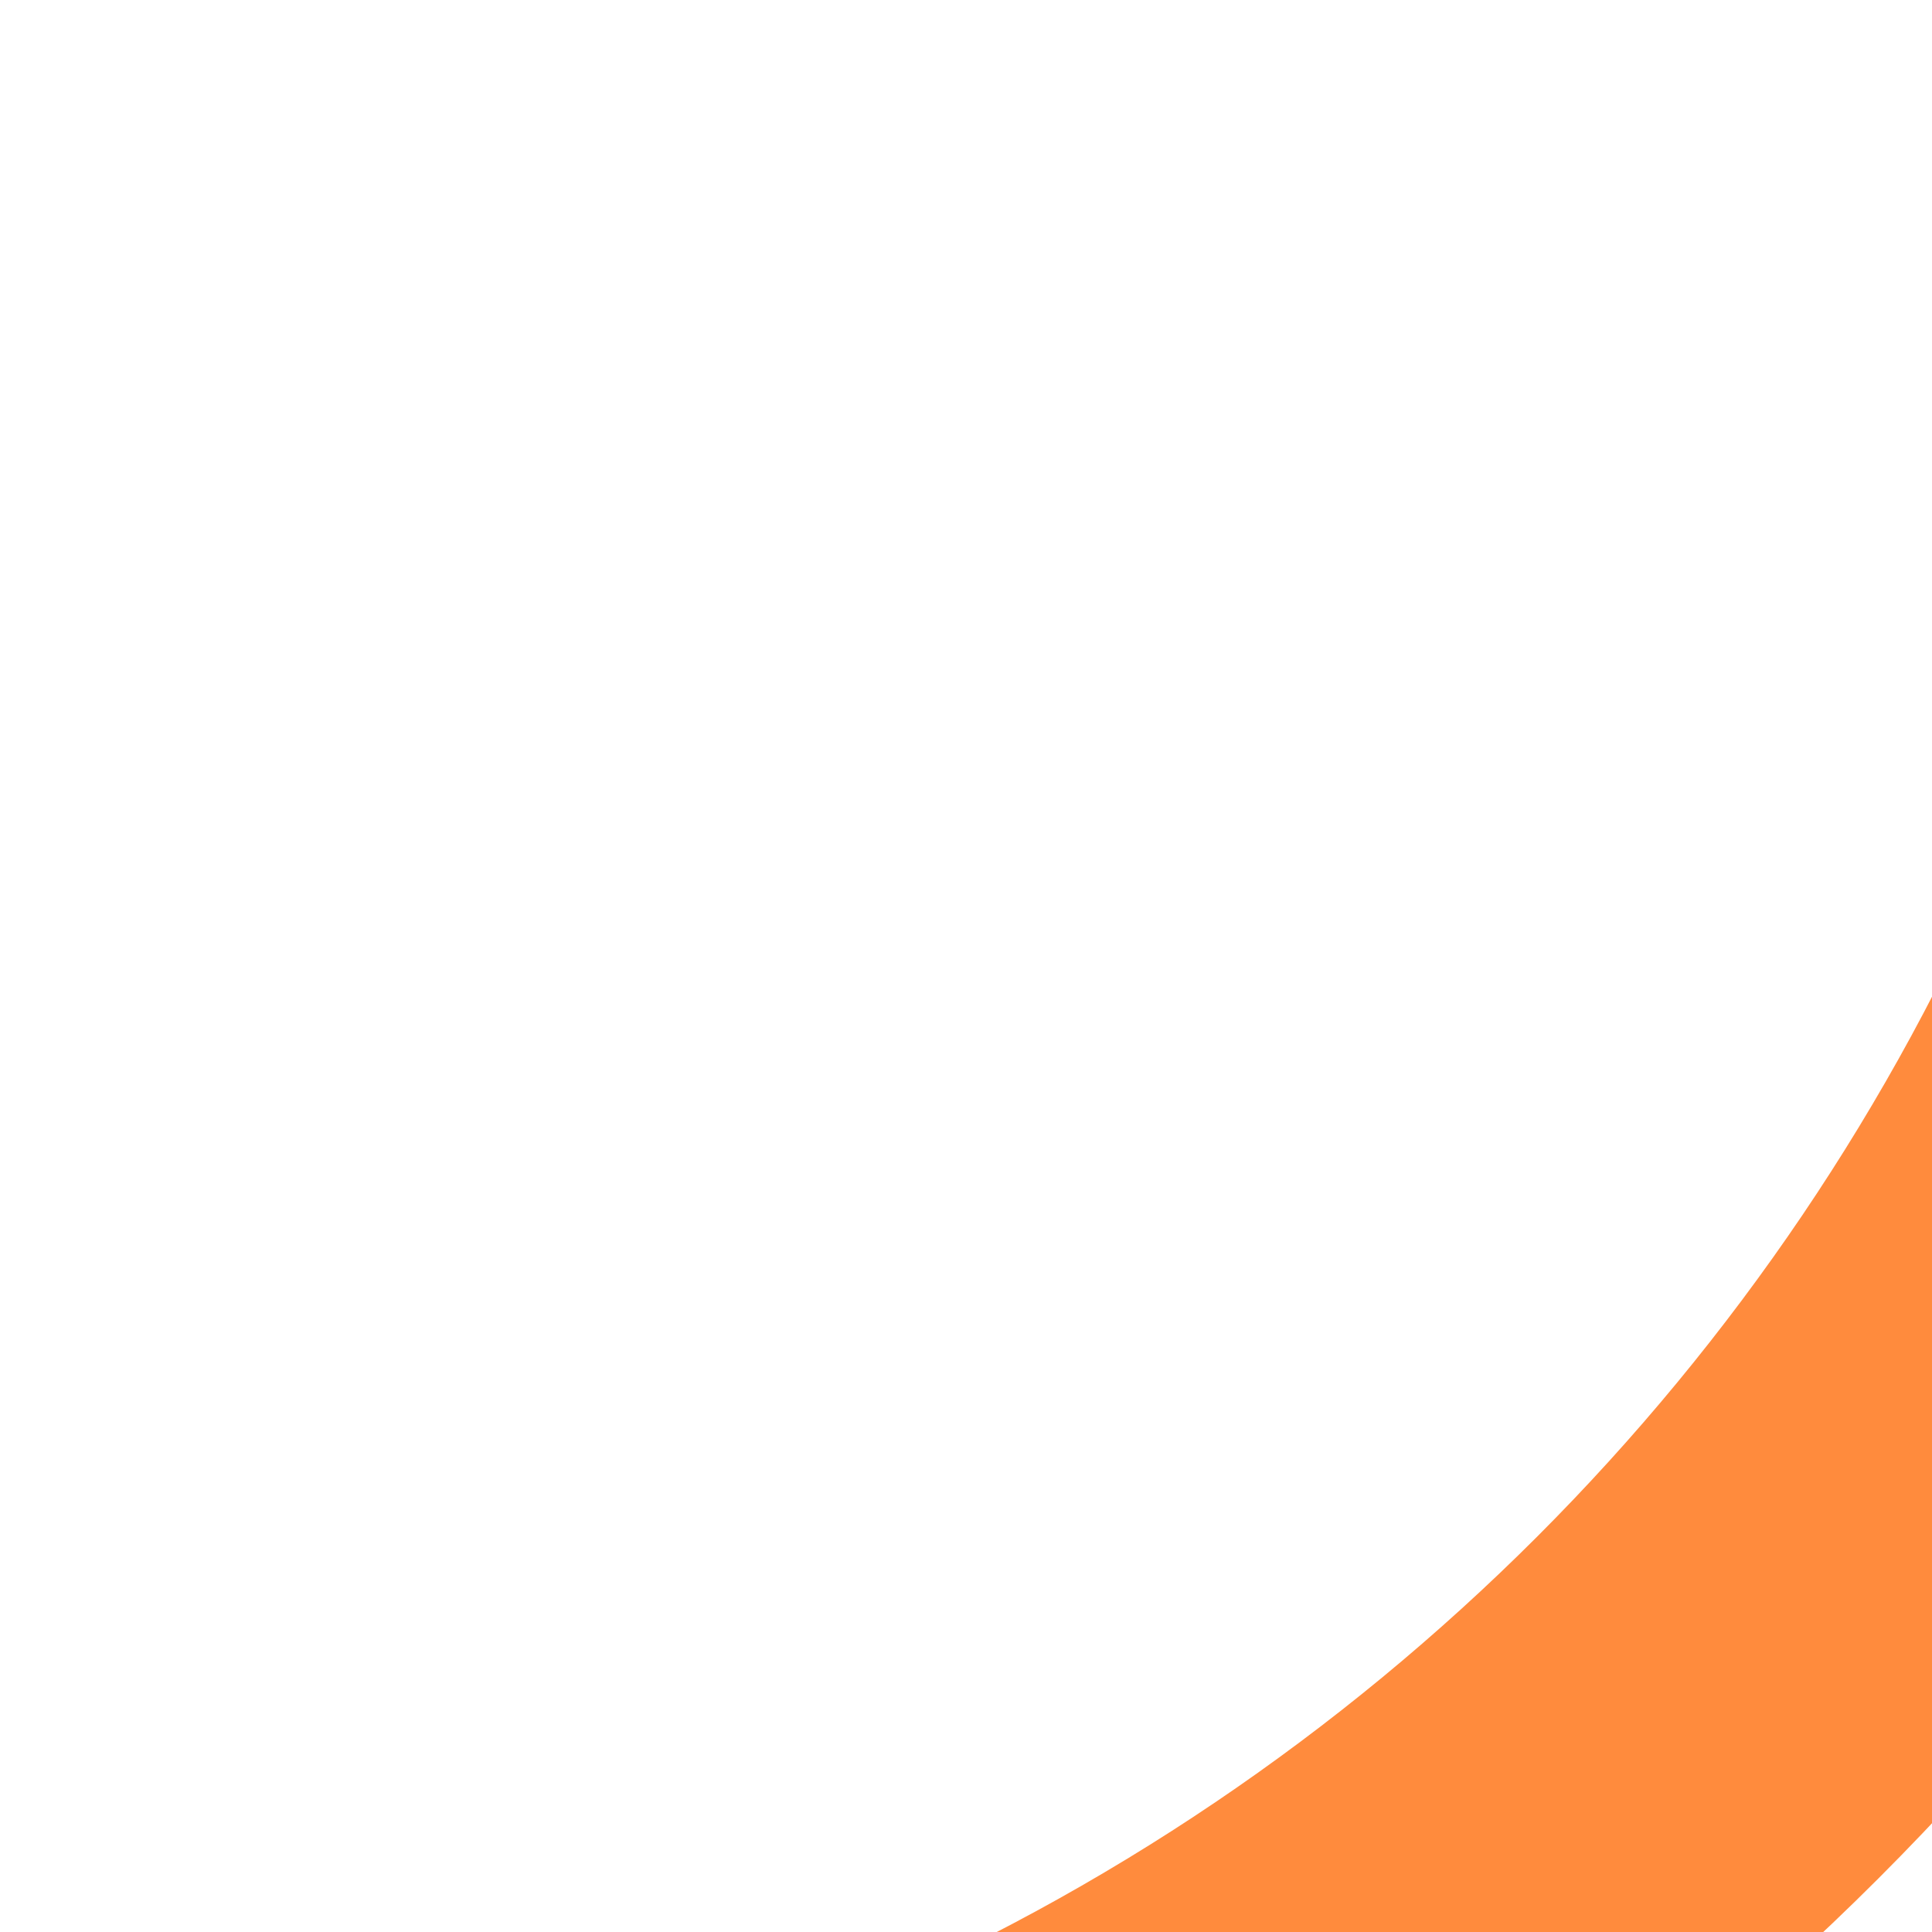
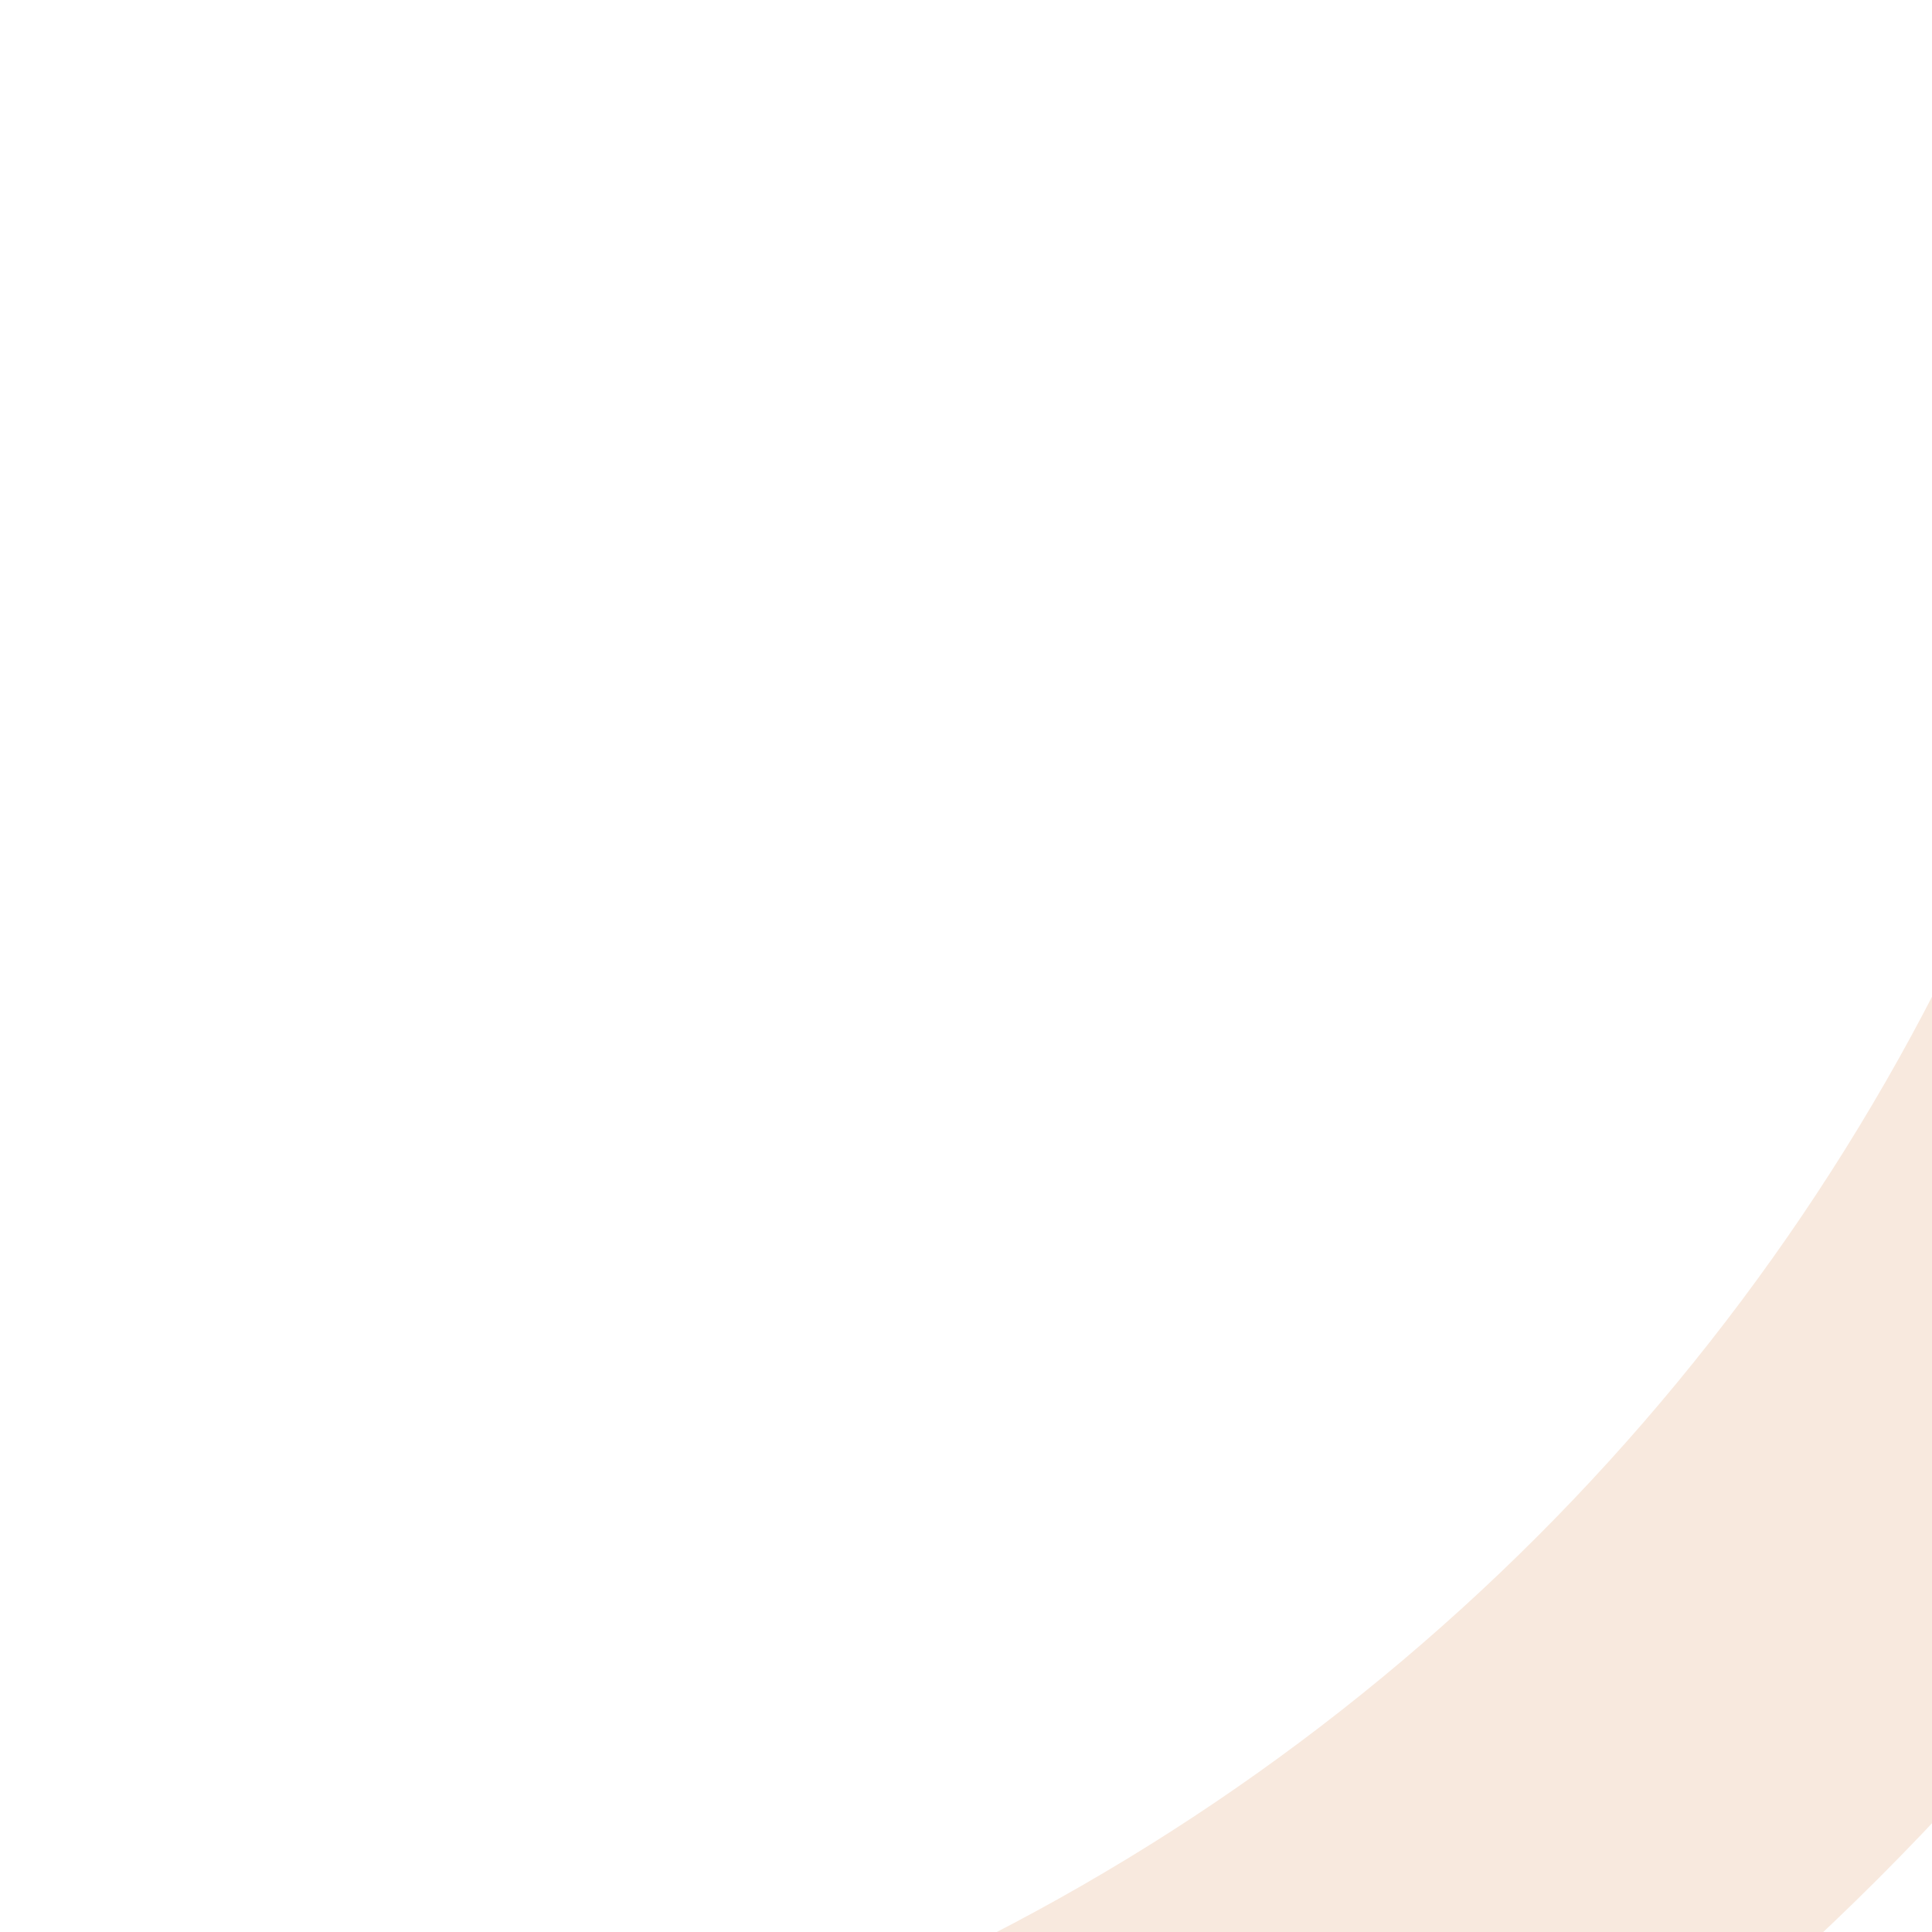
<svg xmlns="http://www.w3.org/2000/svg" id="patternId" width="100%" height="100%">
  <defs>
    <pattern id="a" patternUnits="userSpaceOnUse" width="25" height="25" patternTransform="scale(2) rotate(0)">
      <rect x="0" y="0" width="100%" height="100%" fill="transparent" />
-       <path d="M25 30a5 5 0 110-10 5 5 0 010 10zm0-25a5 5 0 110-10 5 5 0 010 10zM0 30a5 5 0 110-10 5 5 0 010 10zM0 5A5 5 0 110-5 5 5 0 010 5zm12.5 12.5a5 5 0 110-10 5 5 0 010 10z" stroke-width="1" stroke="#ff8b3d" fill="none" />
-       <path d="M0 15a2.5 2.5 0 110-5 2.5 2.5 0 010 5zm25 0a2.5 2.5 0 110-5 2.5 2.5 0 010 5zM12.5 2.5a2.5 2.5 0 110-5 2.5 2.5 0 010 5zm0 25a2.5 2.5 0 110-5 2.5 2.5 0 010 5z" stroke-width="1" stroke="#ffe1cc" fill="none" />
+       <path d="M25 30a5 5 0 110-10 5 5 0 010 10zm0-25a5 5 0 110-10 5 5 0 010 10zM0 30a5 5 0 110-10 5 5 0 010 10zM0 5A5 5 0 110-5 5 5 0 010 5zm12.5 12.5a5 5 0 110-10 5 5 0 010 10z" stroke-width="1" stroke="#f8e9de" fill="none" />
+       <path d="M0 15a2.5 2.5 0 110-5 2.5 2.5 0 010 5zm25 0a2.5 2.5 0 110-5 2.5 2.5 0 010 5zM12.5 2.5a2.5 2.5 0 110-5 2.5 2.5 0 010 5zm0 25a2.5 2.5 0 110-5 2.5 2.5 0 010 5z" stroke-width="1" stroke="#f8e9de" fill="none" />
    </pattern>
  </defs>
  <rect width="800%" height="800%" transform="translate(0,0)" fill="url(#a)" />
</svg>
